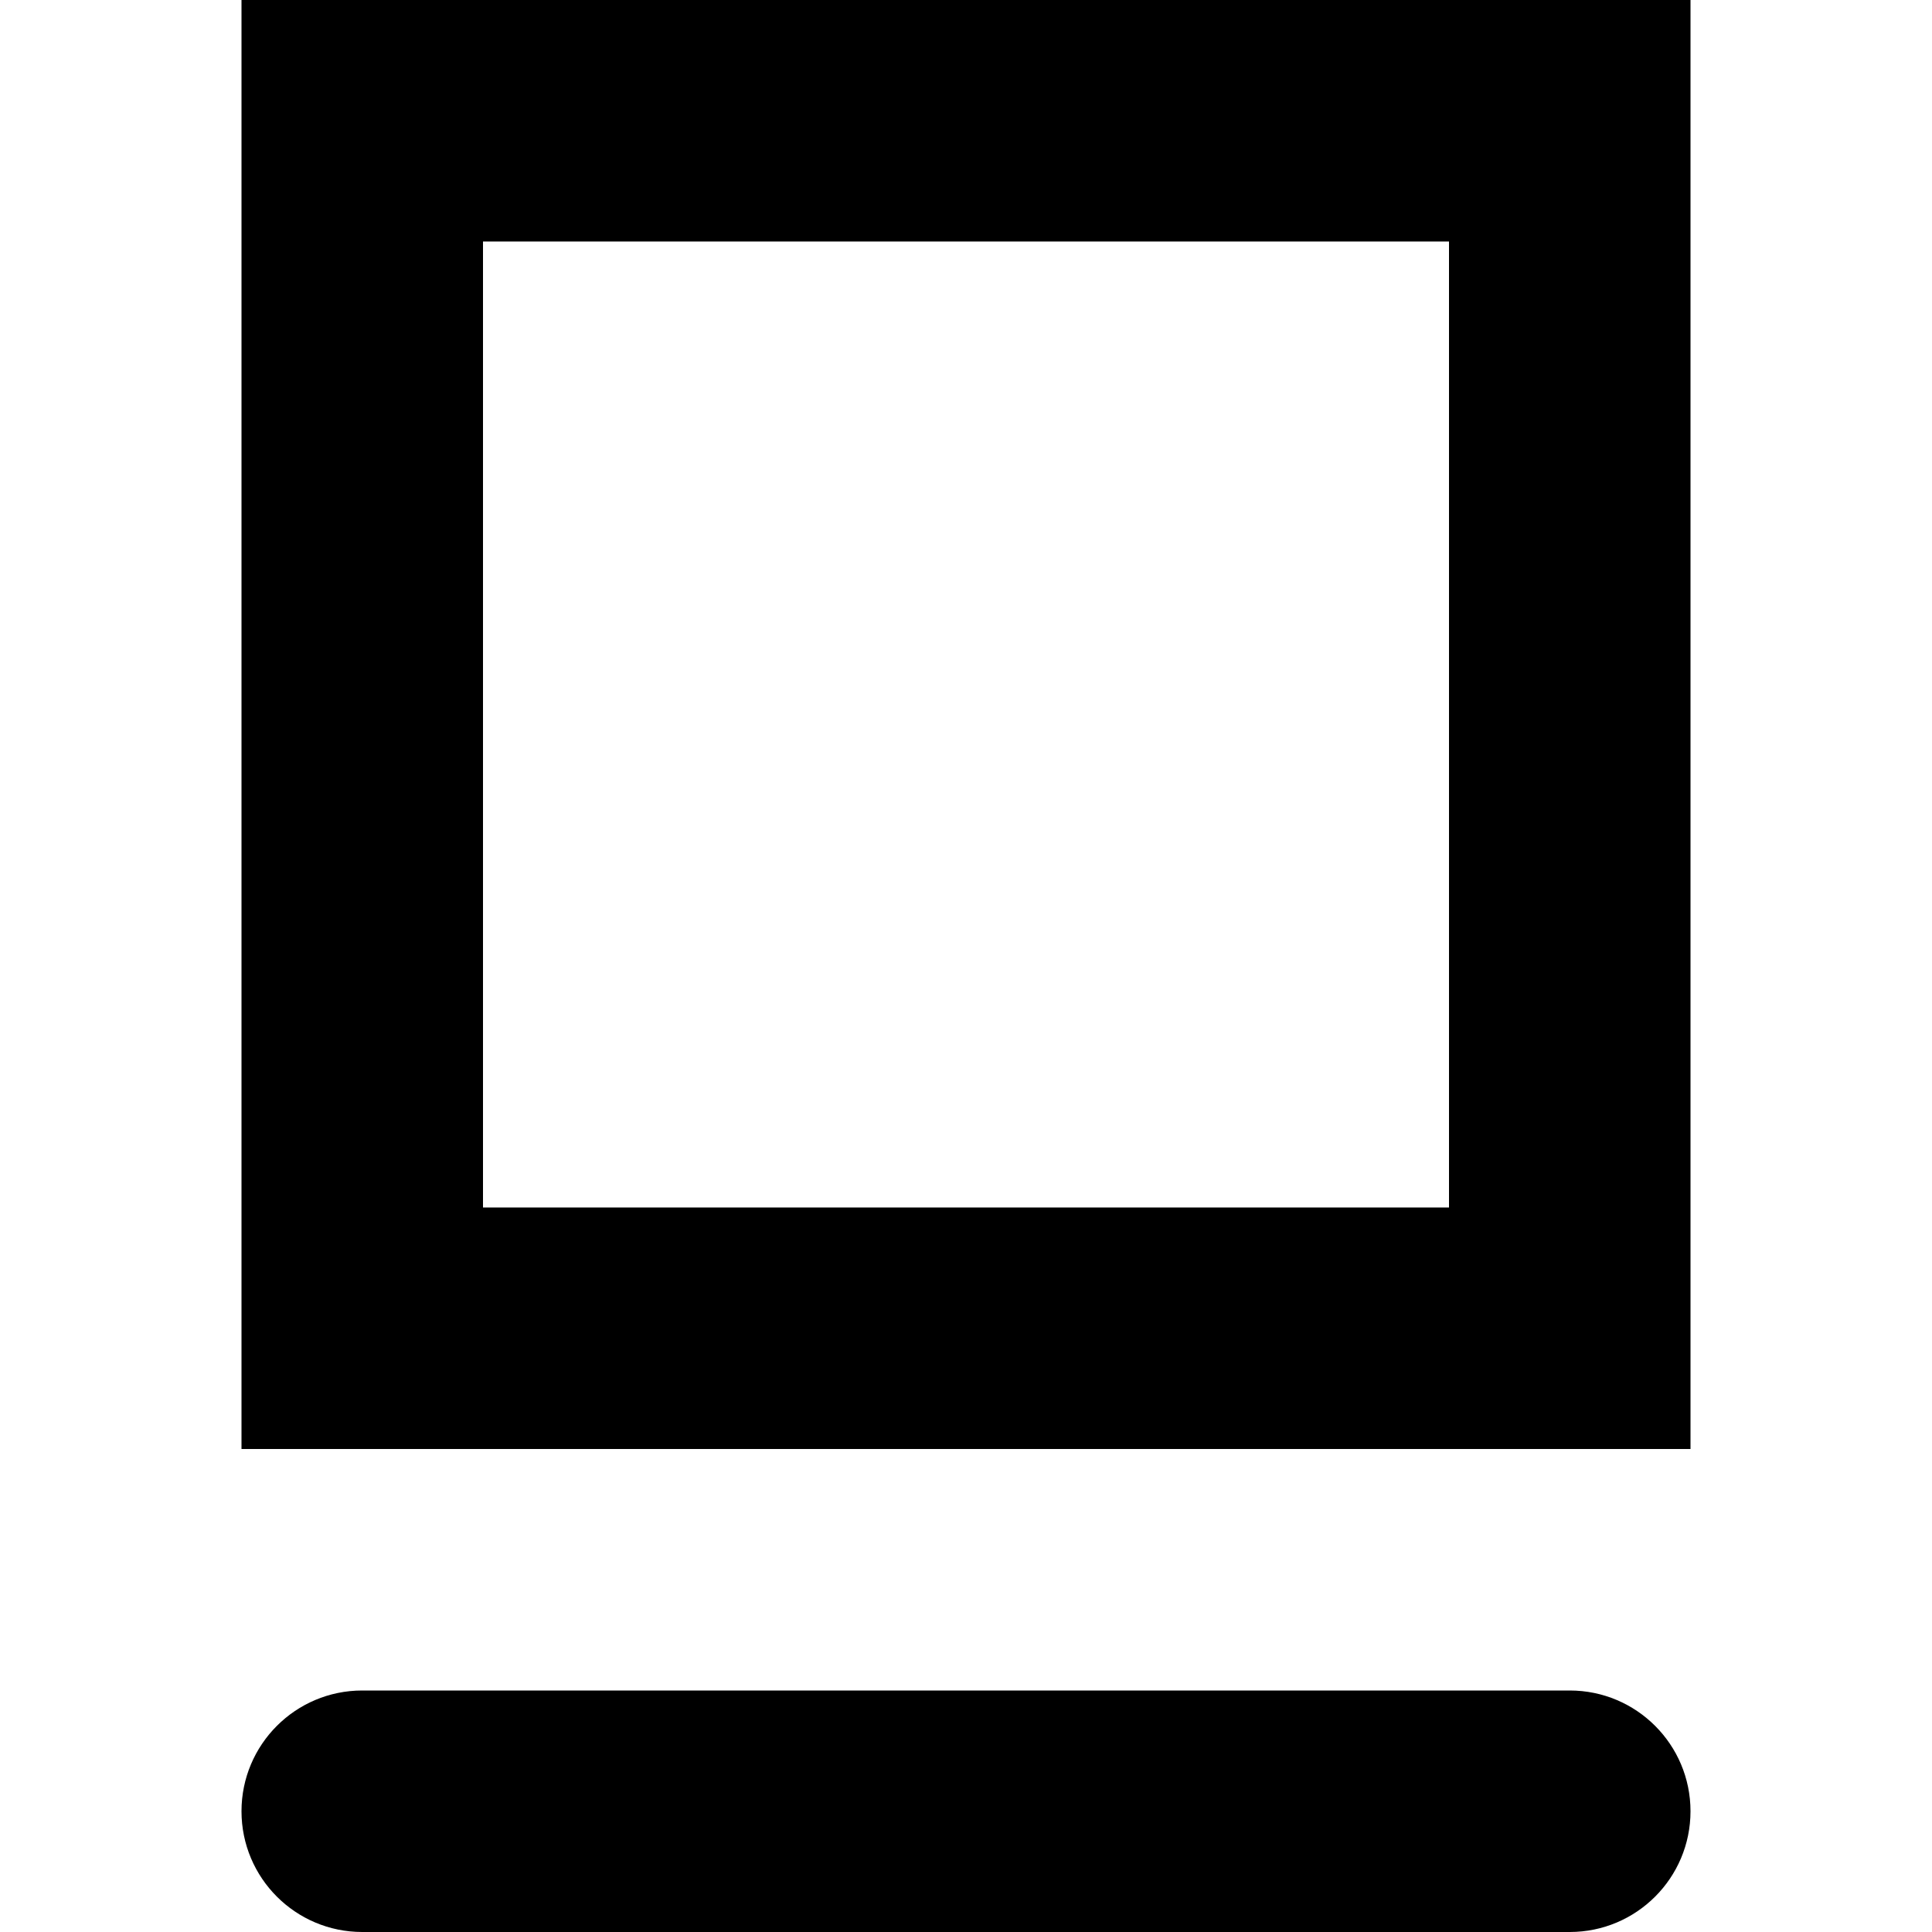
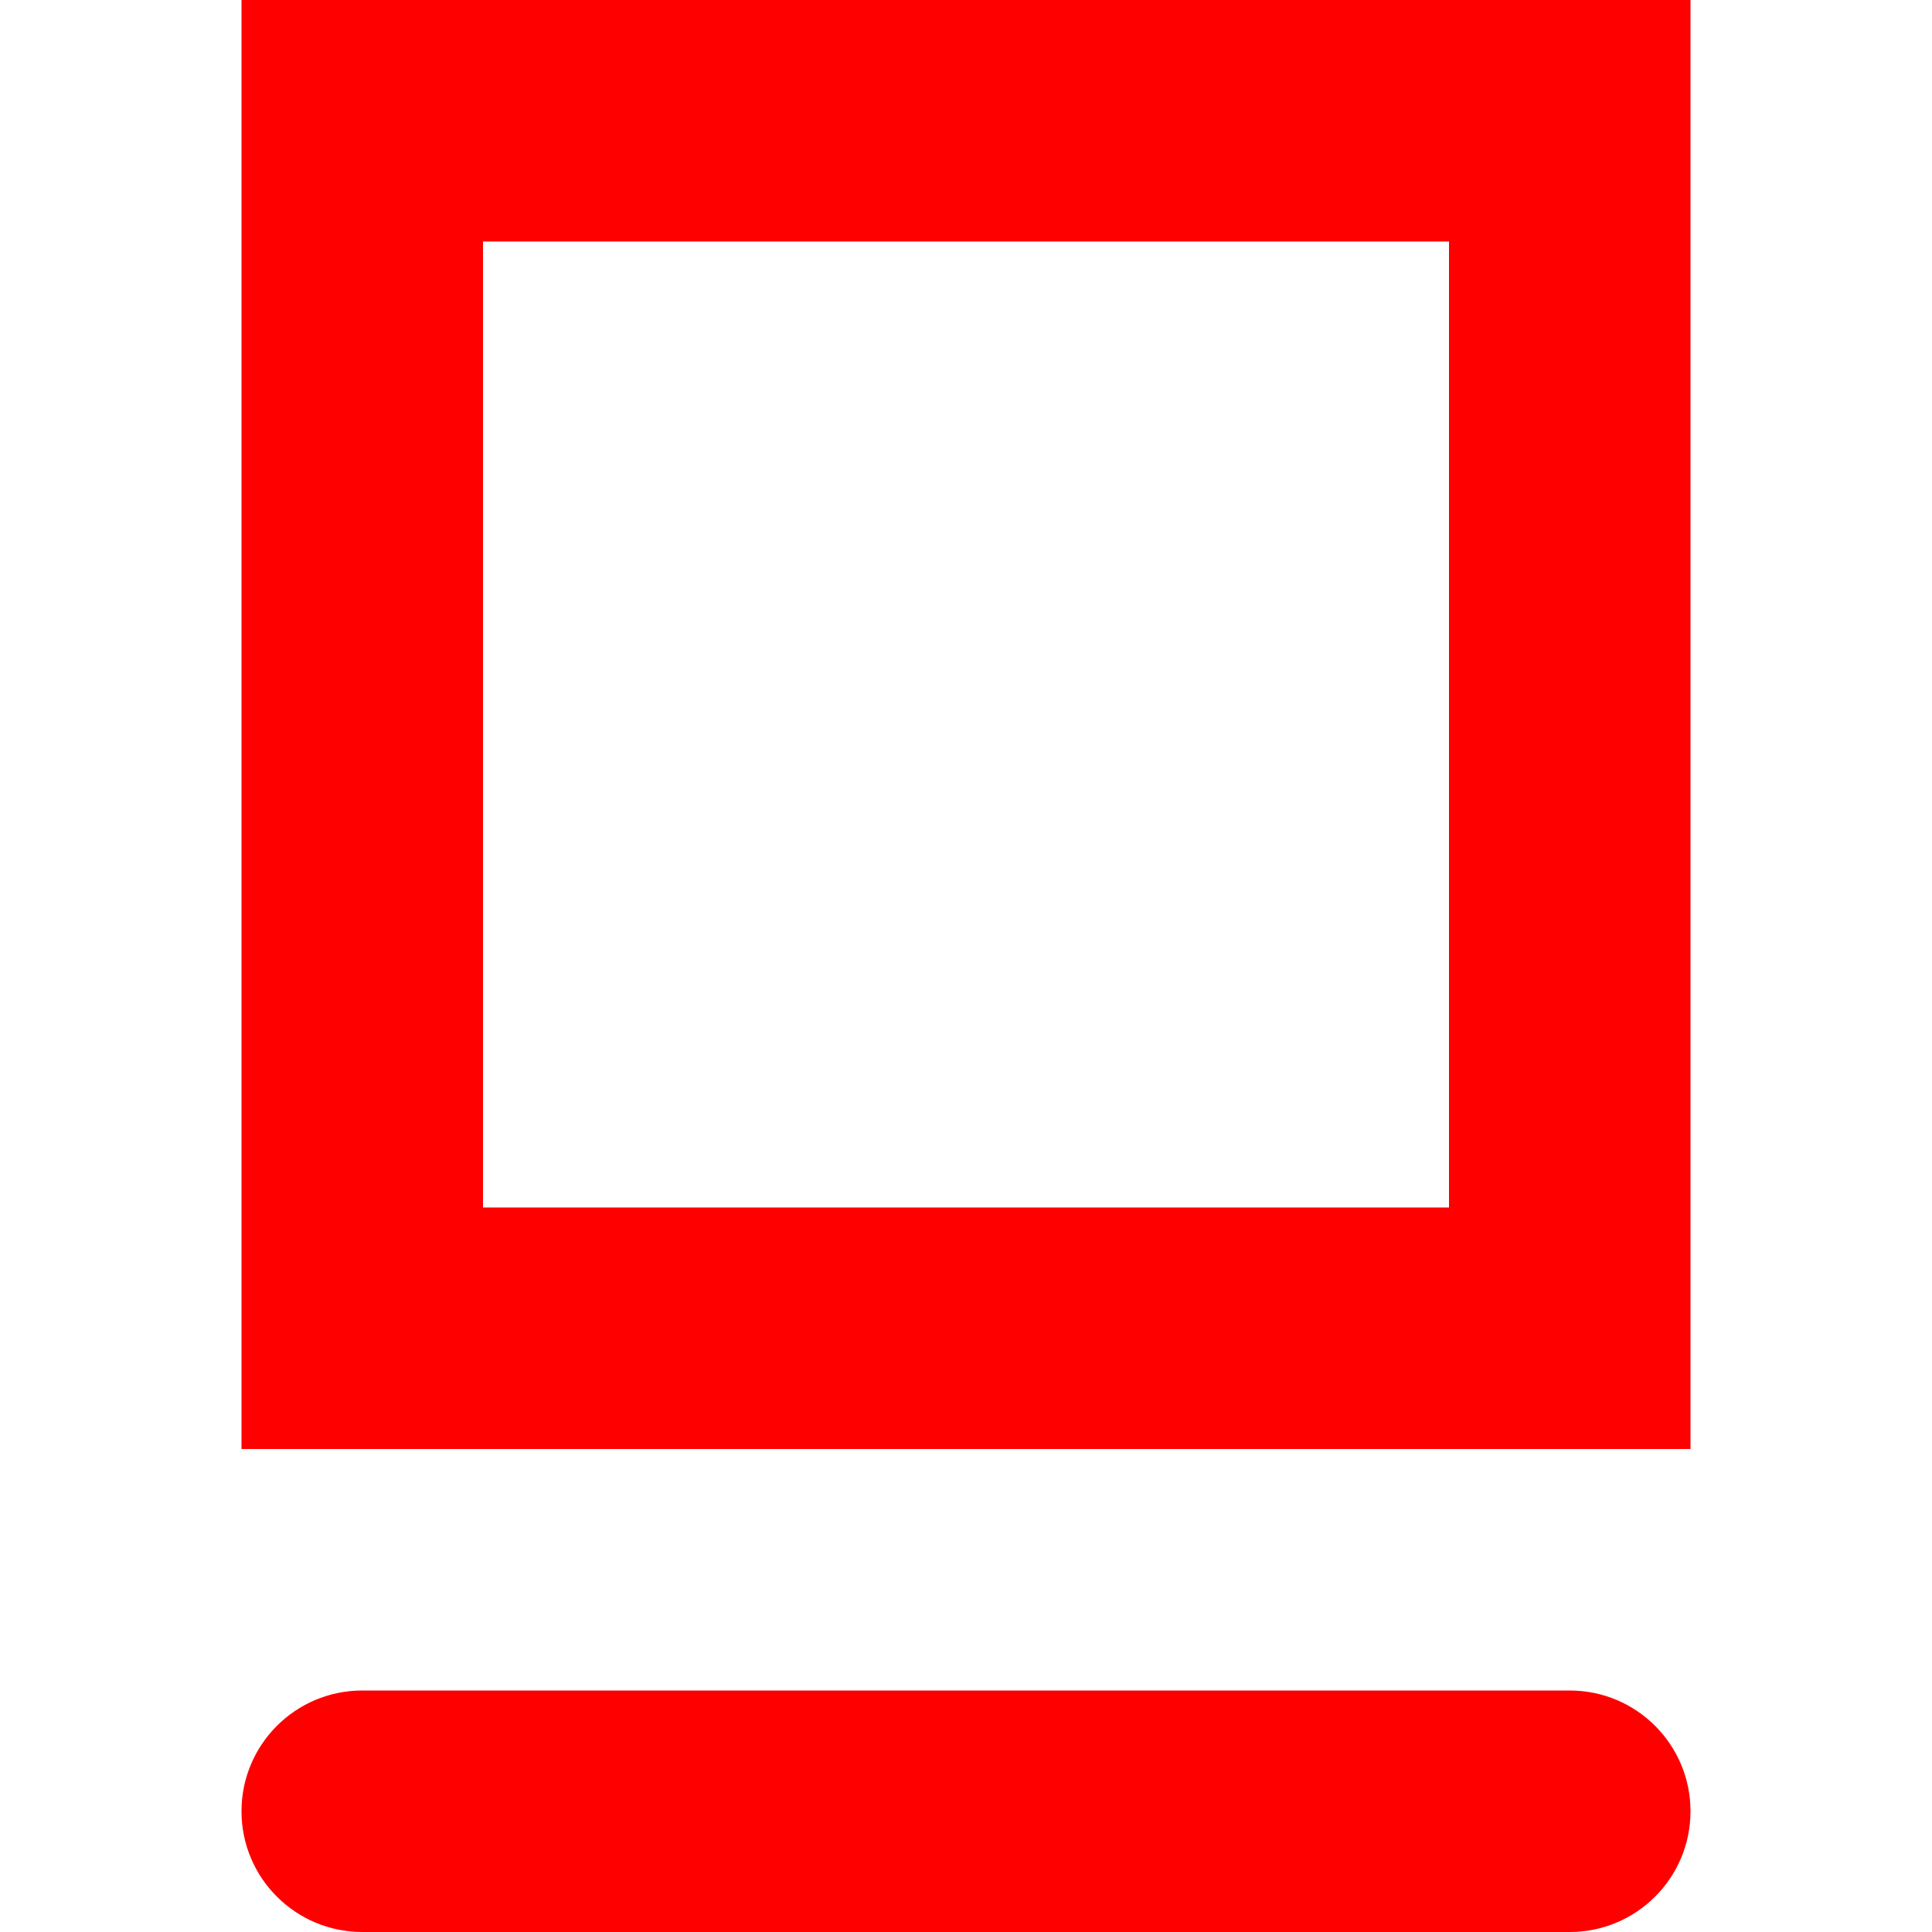
<svg xmlns="http://www.w3.org/2000/svg" width="16" height="16" viewBox="0 0 16 16" fill="none">
-   <path fill-rule="evenodd" clip-rule="evenodd" d="M4 0H2V2V10V12H4H12H14V10V2V0H12H4ZM12 2L4 2V10L12 10V2Z" fill="black" />
-   <rect x="2" y="14" width="12" height="2" rx="1" fill="black" />
+   <path fill-rule="evenodd" clip-rule="evenodd" d="M4 0H2V2V10V12H4H12H14V10V2V0H12H4ZM12 2L4 2V10L12 10V2Z" fill="#FF0000" />
+   <rect x="2" y="14" width="12" height="2" rx="1" fill="#FF0000" />
</svg>
